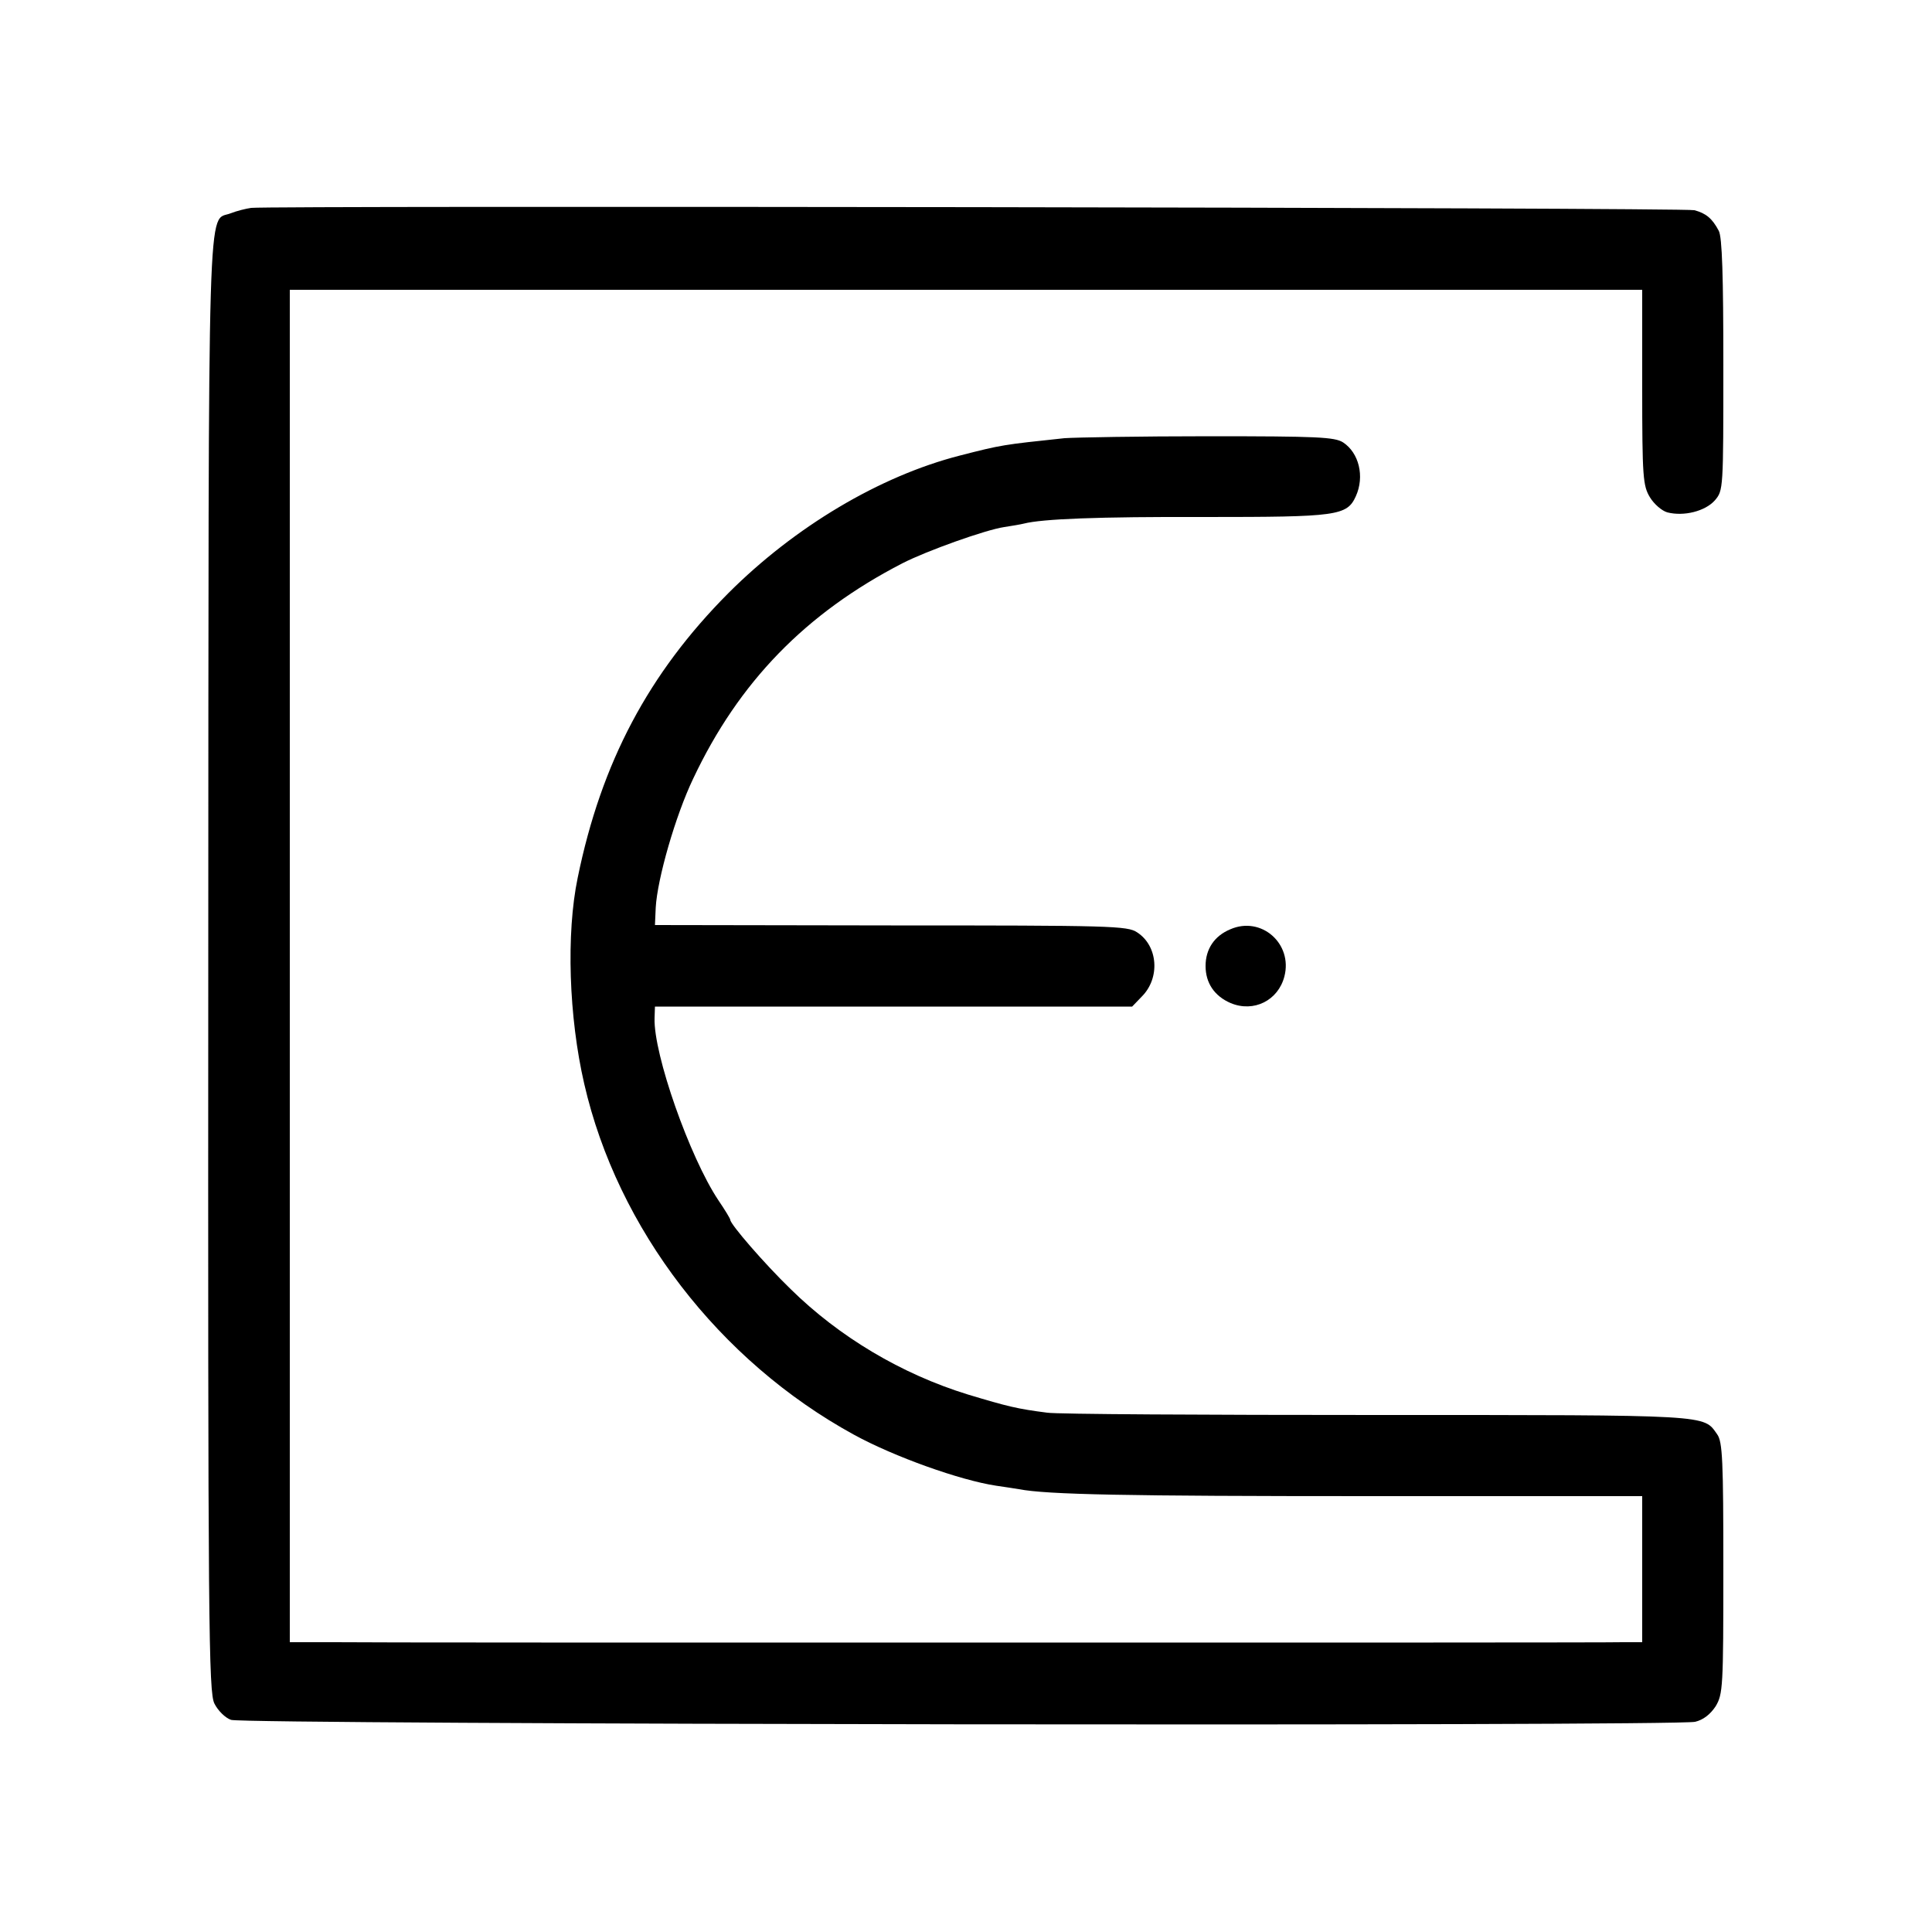
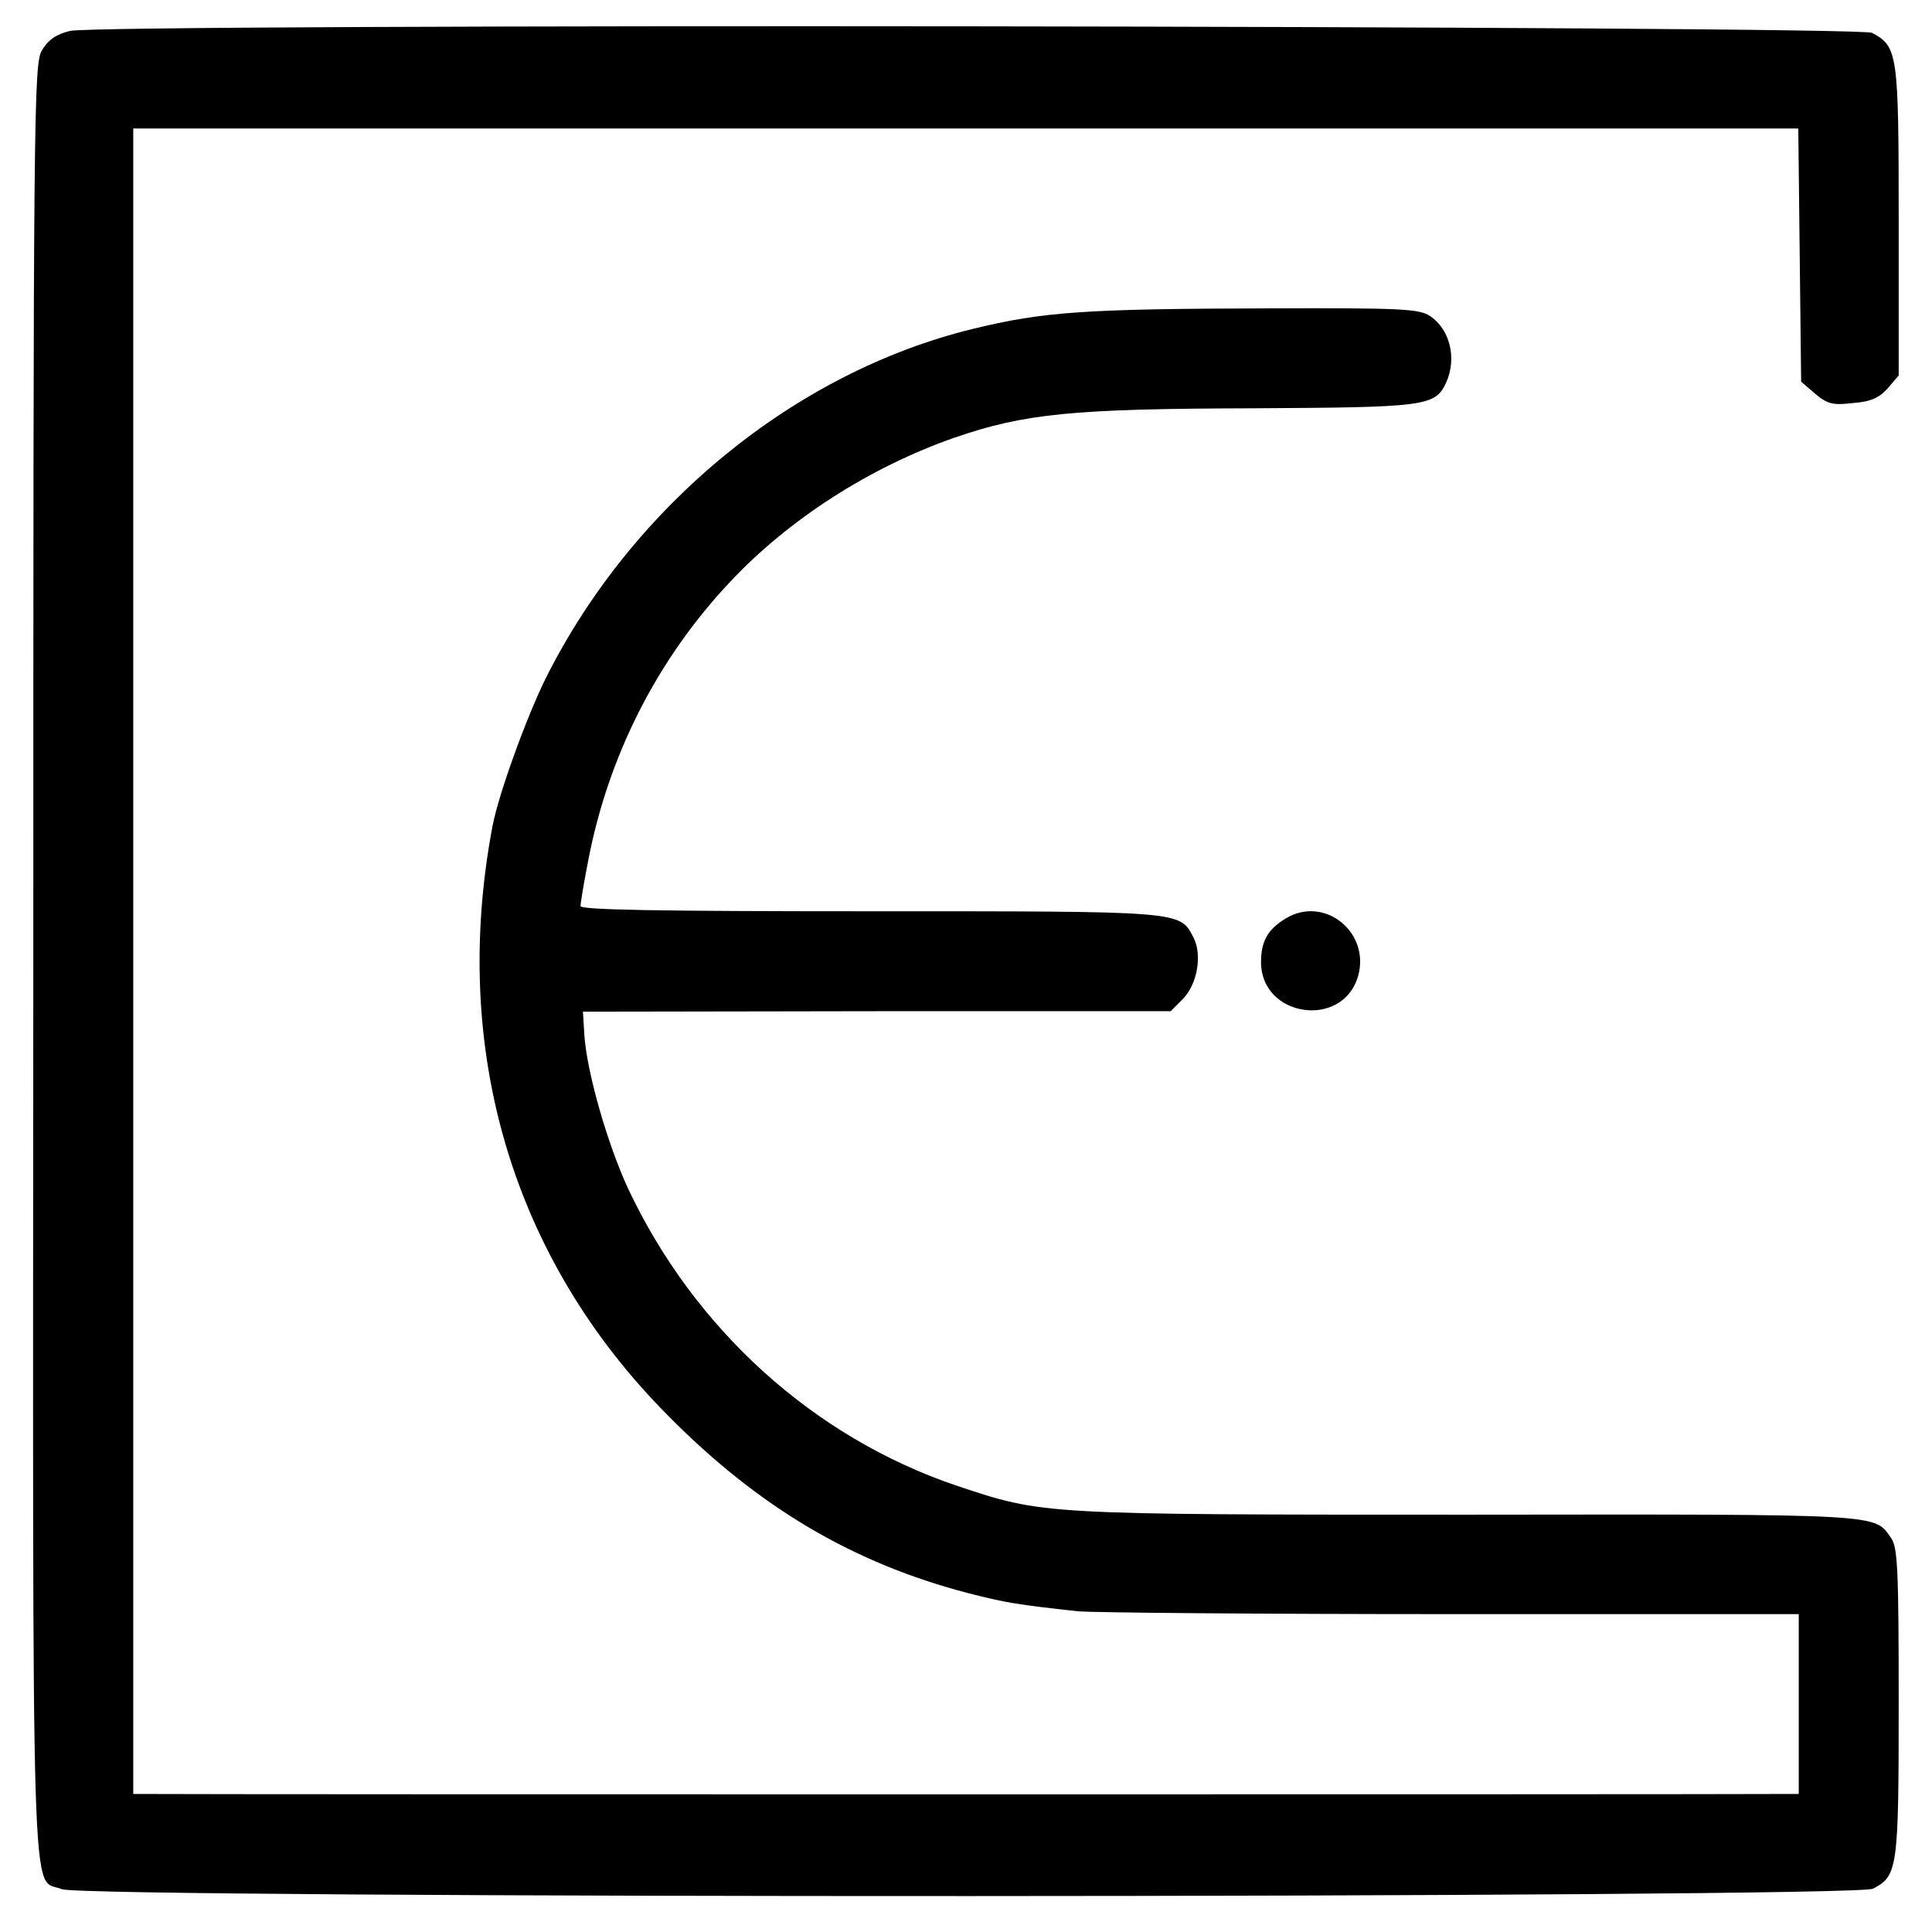
- <svg xmlns="http://www.w3.org/2000/svg" version="1.0" width="500pt" height="500pt" viewBox="0 0 500 500" preserveAspectRatio="xMidYMid meet">
-   <g transform="translate(0,500) scale(0.1,-0.1)" fill="#000000" stroke="none">
-     <path d="M650 4462 c-14 -2 -38 -8 -53 -14 -61 -24 -57 108 -58 -1946 -1 -1720 1 -1882 16 -1911 9 -18 28 -37 43 -42 31 -12 3735 -17 3789 -5 21 5 39 19 53 40 19 32 20 49 20 357 0 278 -2 328 -16 347 -36 51 -10 50 -879 50 -445 0 -830 2 -855 6 -78 10 -102 16 -205 47 -172 53 -333 149 -459 273 -70 68 -156 168 -156 179 0 3 -14 26 -31 51 -74 111 -168 378 -165 471 l1 30 617 0 618 0 25 26 c48 48 42 131 -12 166 -25 17 -67 18 -637 18 l-611 1 2 45 c4 74 51 238 97 334 118 250 291 428 541 557 62 32 216 87 264 94 20 3 43 7 51 9 47 12 190 18 470 17 341 0 366 3 389 54 23 51 8 112 -33 139 -22 14 -66 16 -348 16 -178 0 -345 -3 -373 -5 -160 -17 -162 -17 -271 -45 -207 -53 -427 -184 -599 -356 -206 -207 -329 -438 -390 -737 -30 -144 -23 -360 17 -533 86 -375 349 -717 698 -908 104 -57 275 -118 368 -132 21 -3 47 -7 59 -9 73 -14 276 -18 906 -18 l707 0 0 -189 0 -189 -50 0 c-27 -1 -763 -1 -1635 -1 -872 0 -1637 0 -1700 1 l-115 0 0 1750 0 1750 53 0 c67 0 3232 0 3355 0 l92 0 0 -252 c0 -234 2 -255 20 -285 11 -18 31 -35 45 -39 43 -11 98 3 123 31 22 26 22 28 22 351 0 227 -3 332 -12 347 -17 32 -33 45 -63 53 -26 7 -3681 12 -3735 6z" />
-     <path d="M3184 2595 c-41 -17 -64 -51 -64 -95 0 -44 23 -78 65 -96 60 -25 123 7 139 69 22 85 -60 157 -140 122z" />
+ <svg xmlns="http://www.w3.org/2000/svg" version="1.0" width="406pt" height="406pt" viewBox="0 0 406 406" preserveAspectRatio="xMidYMid meet">
+   <g transform="translate(0,406) scale(0.1,-0.1)" fill="#000000" stroke="none">
+     <path d="M147 3995 c-29 -7 -46 -19 -59 -41 -17 -28 -18 -129 -18 -1911 -1 -2073 -6 -1926 60 -1953 47 -20 3770 -19 3806 1 52 27 54 42 54 391 0 277 -2 327 -16 346 -36 51 -9 50 -889 49 -900 0 -892 0 -1075 61 -301 102 -551 329 -690 624 -44 95 -87 246 -92 323 l-3 49 617 1 618 0 26 26 c30 31 41 92 22 129 -29 56 -21 55 -681 55 -450 0 -607 3 -607 11 0 7 7 49 16 95 42 220 145 424 299 587 123 131 293 240 470 302 148 51 248 61 628 62 363 2 383 4 406 54 23 51 8 112 -34 140 -23 15 -60 17 -338 16 -388 -1 -474 -7 -622 -43 -374 -91 -716 -371 -898 -734 -41 -83 -99 -243 -112 -311 -89 -470 42 -911 370 -1240 190 -192 388 -309 630 -372 78 -20 102 -24 230 -38 33 -3 387 -6 788 -6 l727 0 0 -189 0 -189 -57 0 c-74 -1 -3332 -1 -3395 0 l-48 0 0 1750 0 1750 123 0 c162 0 3234 0 3314 0 l62 0 3 -266 3 -266 29 -25 c26 -22 37 -25 80 -20 38 3 55 11 73 31 l23 27 0 326 c0 352 -2 365 -56 394 -30 15 -3723 20 -3787 4z" />
+     <path d="M2702 2130 c-38 -23 -52 -48 -52 -92 0 -116 172 -141 204 -29 26 92 -71 170 -152 121z" />
  </g>
</svg>
